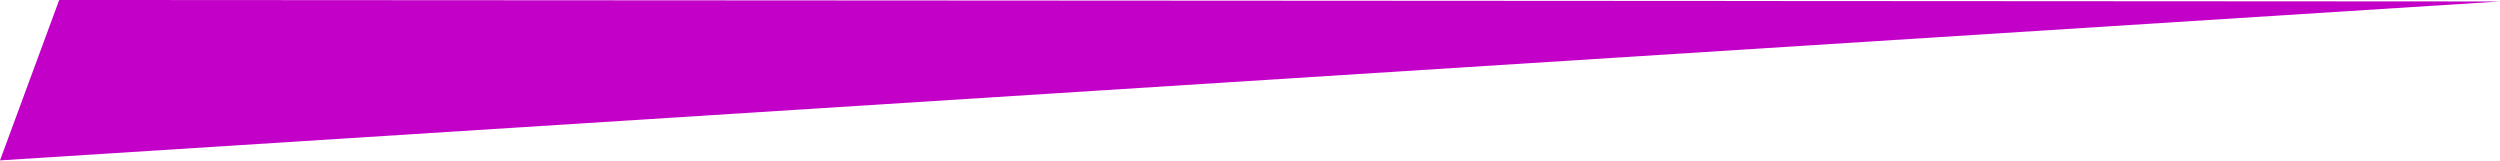
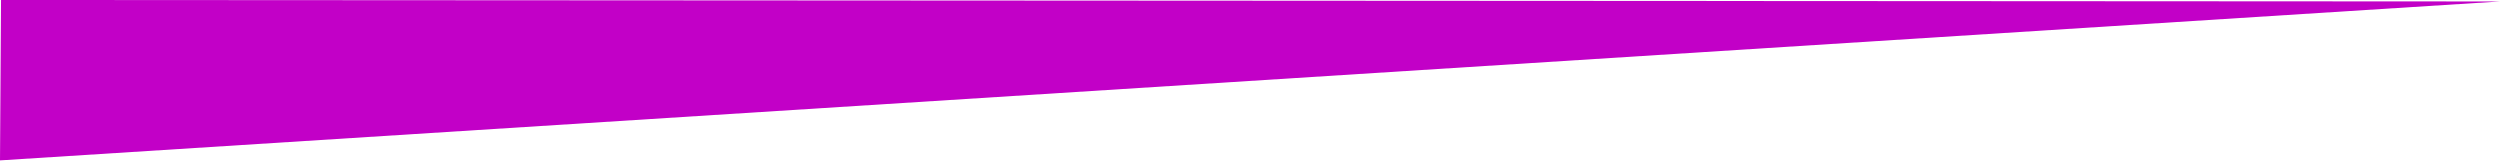
<svg xmlns="http://www.w3.org/2000/svg" width="601.282mm" height="38.573mm" viewBox="0 0 601.282 38.573" version="1.1" id="svg1">
  <defs id="defs1">
    </defs>
  <g id="layer2" style="display:none" transform="translate(0.4425972,-1.910439)">
    <path style="fill:#bc00bc;fill-opacity:1;stroke-width:0.265" d="M -34.382,45.992 C -21.953,42.129 768.282,-1.98 768.282,-1.98 l -788.45,0.942 z m 583.483,103.529 201.079,2.578 -201.079,-2.578 v 0" id="path3" />
  </g>
  <g id="layer4" transform="translate(0.4425972,-1.910439)">
-     <path style="display:inline;fill:#c200c7;fill-opacity:1;fill-rule:nonzero;stroke:none;stroke-width:0.265" d="M 13.795,1.91 -0.443,40.484 600.84,2.263 Z" id="path34" />
-     <path style="display:none;fill:#b90027;fill-opacity:1;fill-rule:nonzero;stroke:none;stroke-width:0.413" d="M 24.263,7.02 3.477,39.583 781.651,9.157 Z" id="path34-4" transform="matrix(0.5175869,0,0,-0.7920442,191.3798,38.5828)" />
+     <path style="display:inline;fill:#c200c7;fill-opacity:1;fill-rule:nonzero;stroke:none;stroke-width:0.265" d="M -0.194,1.91 -0.443,40.484 600.84,2.263 Z" id="path34" />
+     <path style="display:none;fill:#dd002f;fill-opacity:1;fill-rule:nonzero;stroke:none;stroke-width:0.413" d="M 4.125,6.327 3.477,39.583 781.651,9.157 Z" id="path34-4" transform="matrix(0.5175869,0,0,-0.7920442,191.3798,38.5828)" />
  </g>
</svg>
